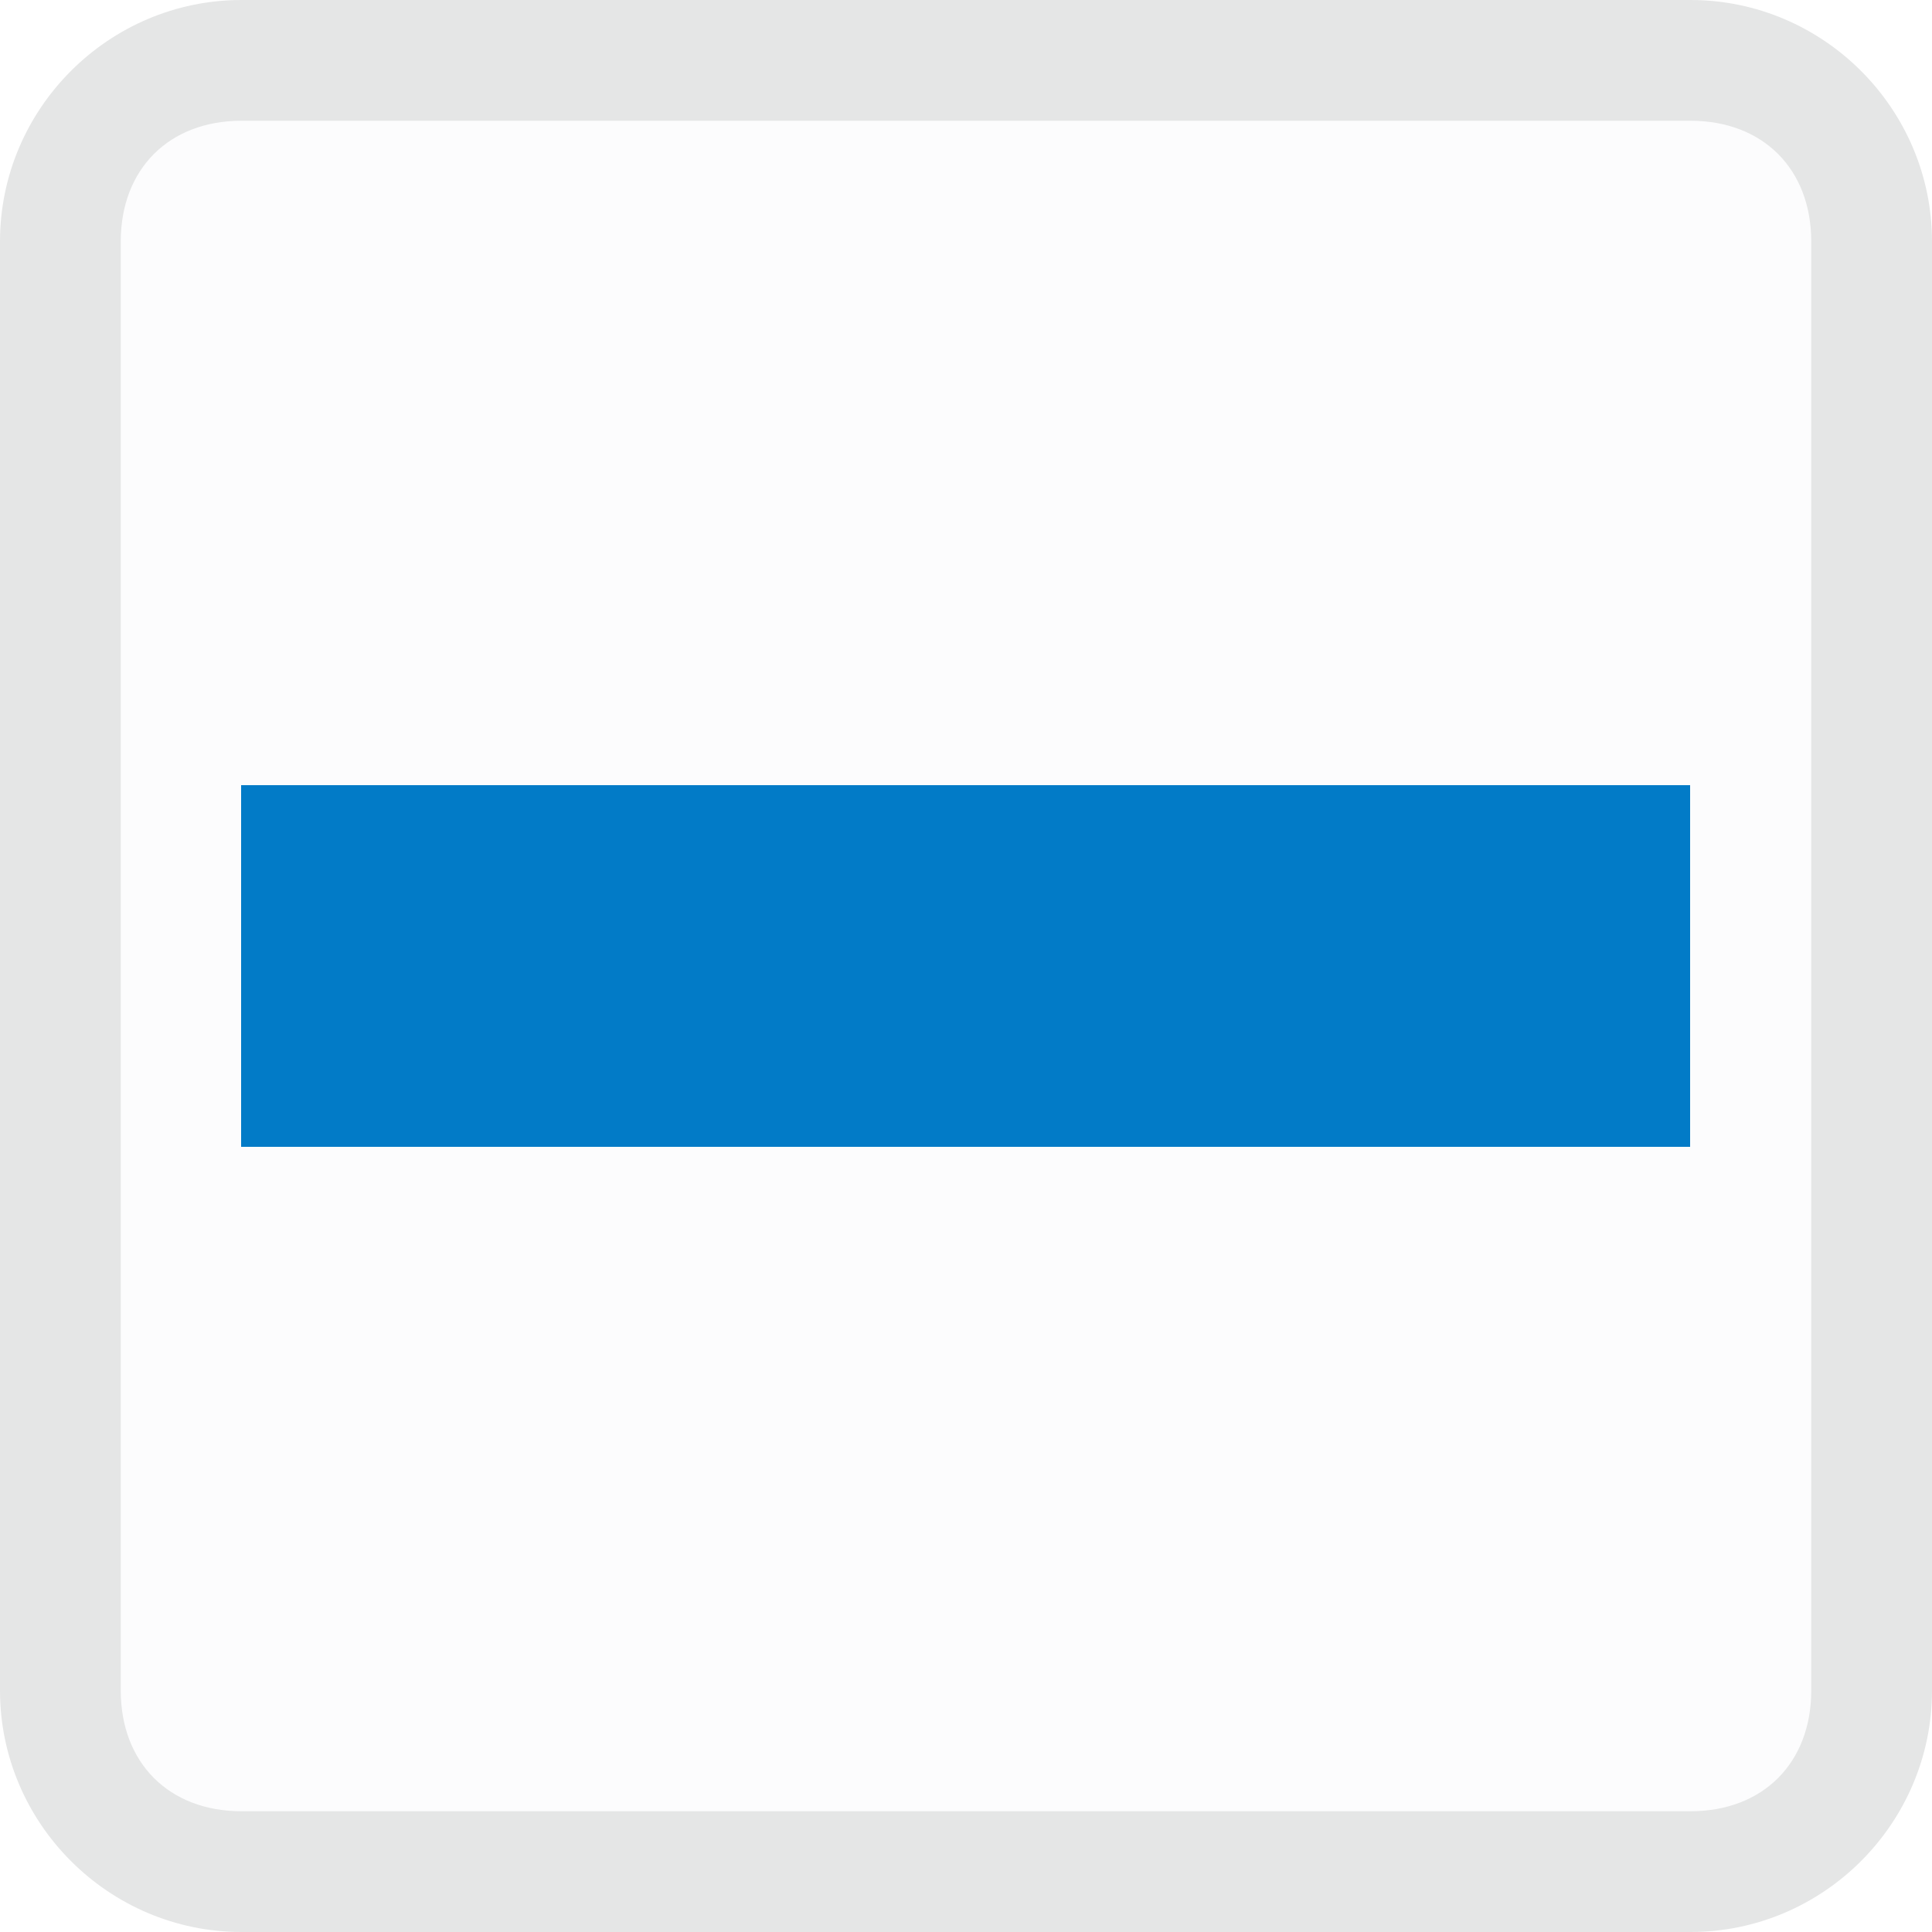
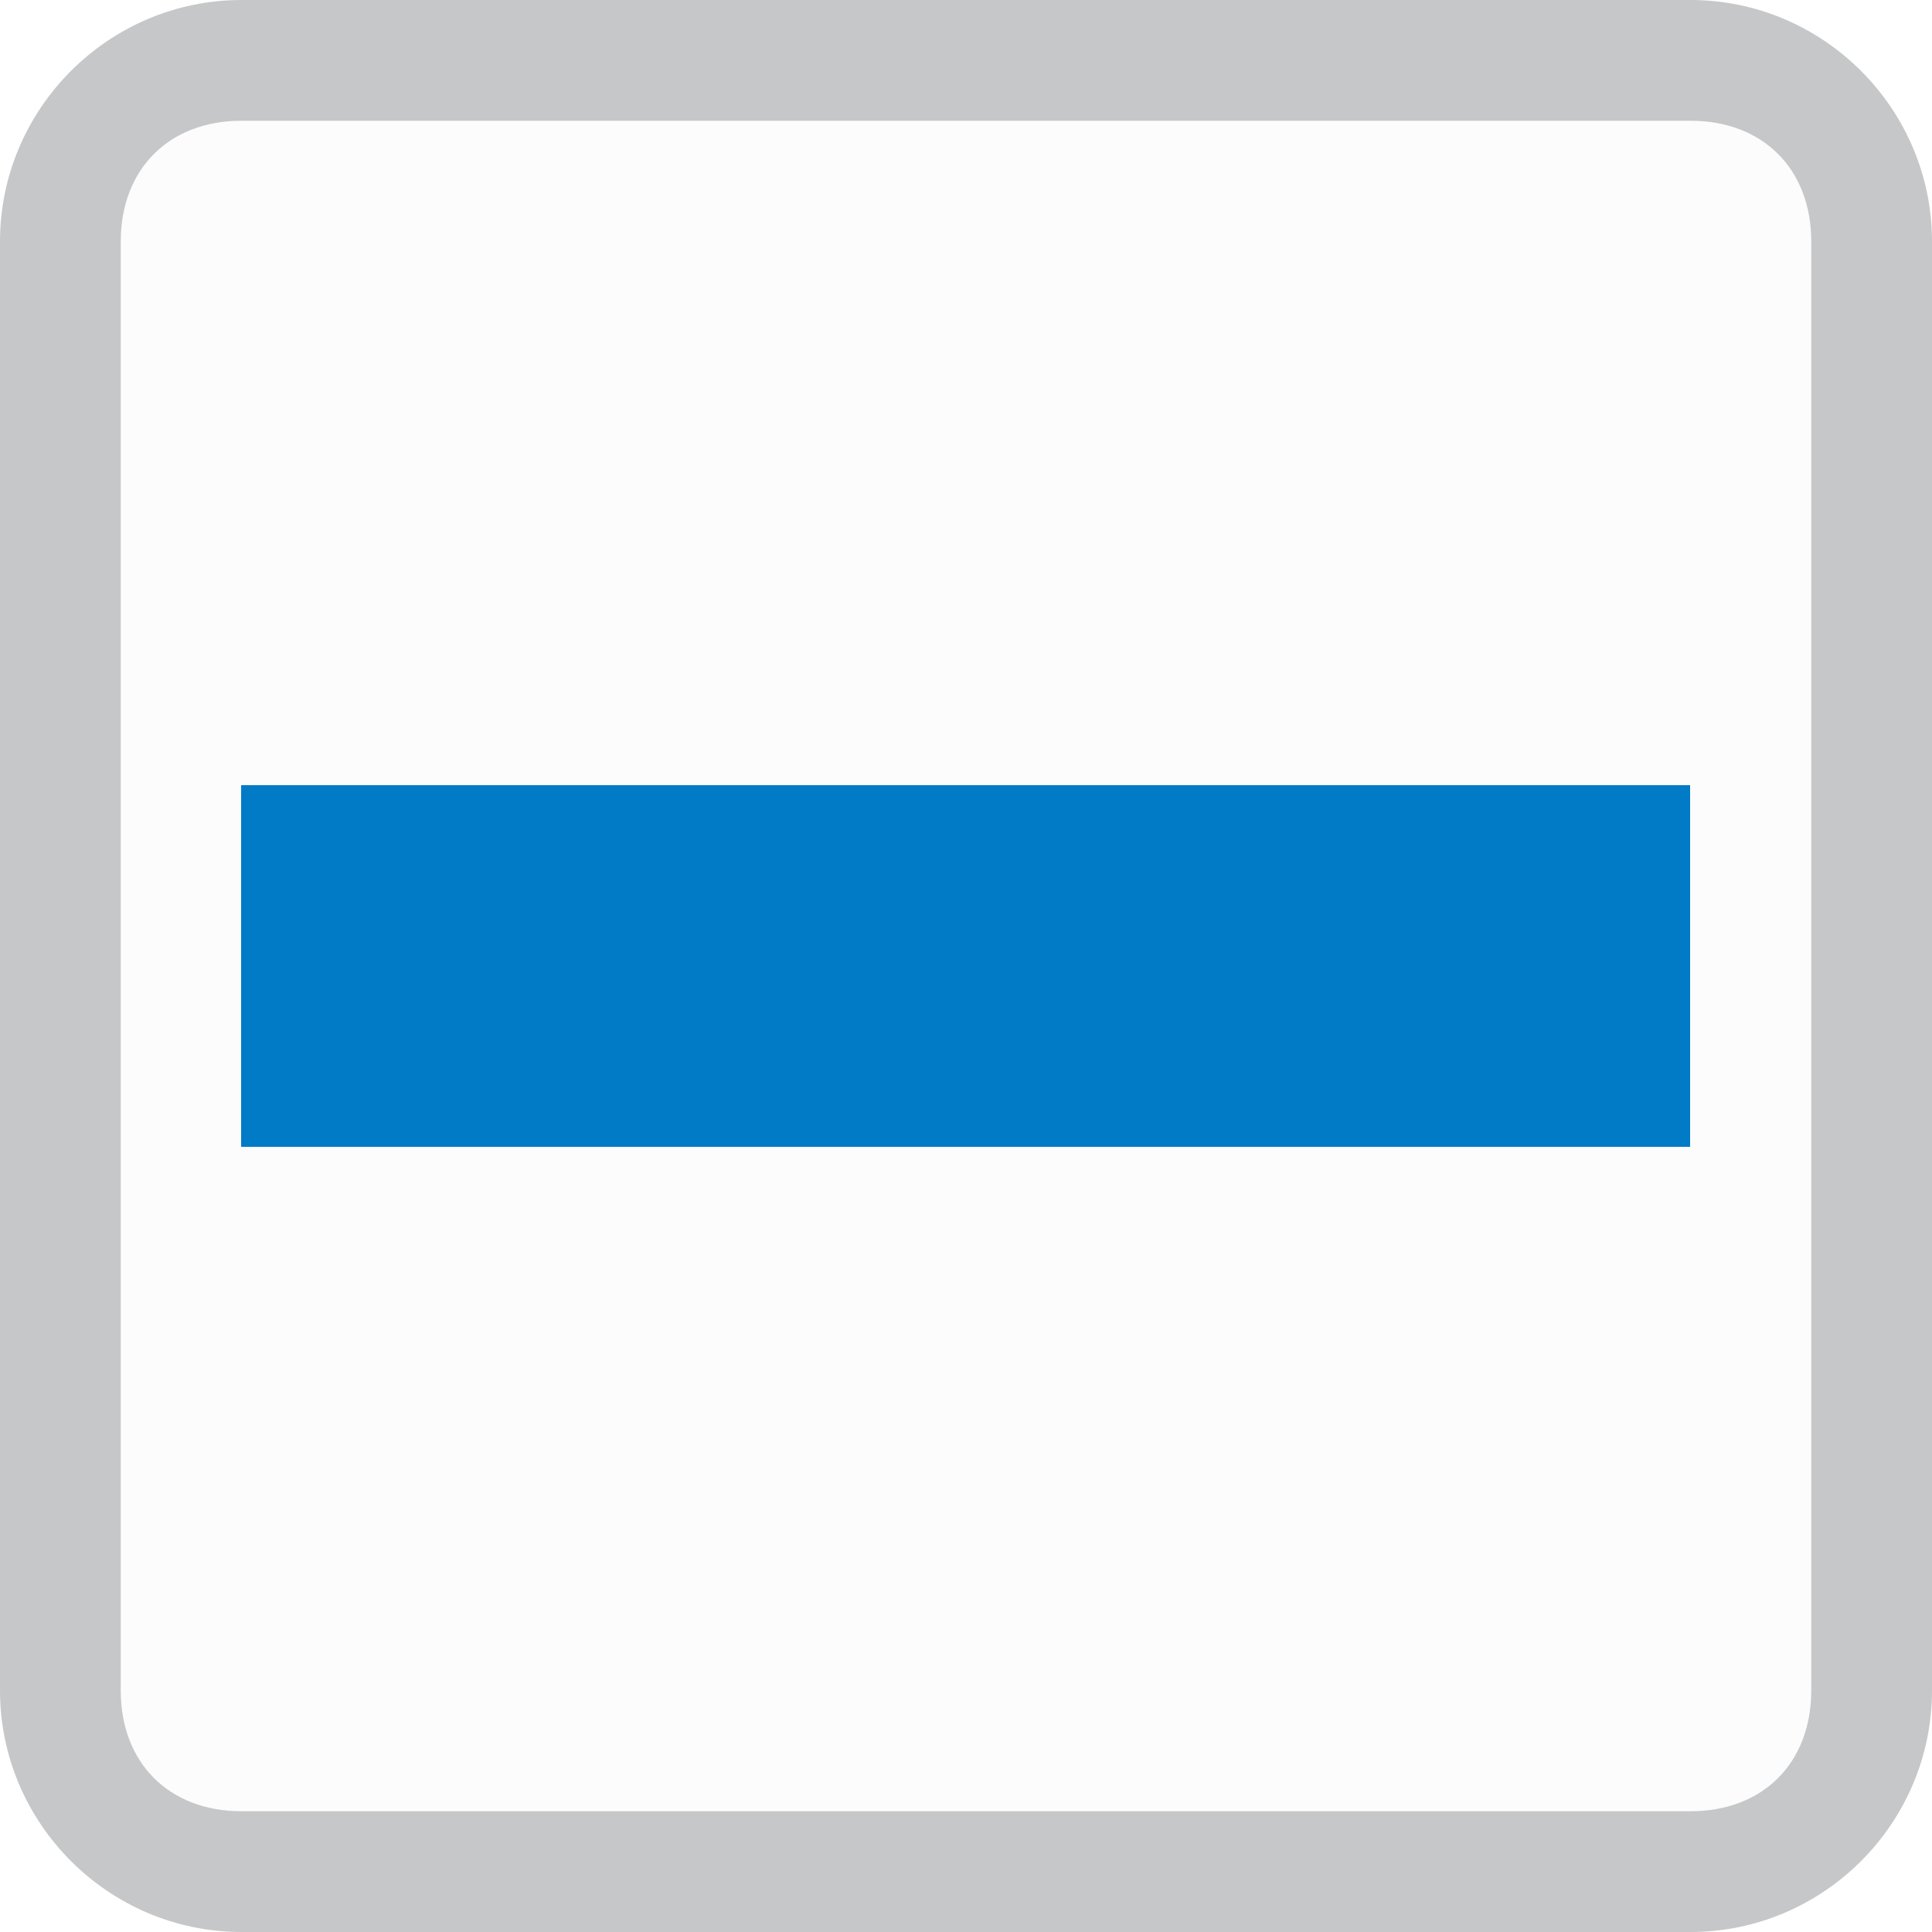
<svg xmlns="http://www.w3.org/2000/svg" viewBox="0 0 16 16">
  <g fill="none" fill-rule="evenodd">
    <path fill="#fcfcfd" fill-rule="nonzero" d="M2 15.5c-.8 0-1.5-.7-1.5-1.5V2C.5 1.2 1.2.5 2 .5h12c.8 0 1.5.7 1.5 1.5v12c0 .8-.7 1.5-1.5 1.5H2z" />
-     <path fill="#e5e6e6" fill-rule="nonzero" d="M14 1c.6 0 1 .4 1 1v12c0 .6-.4 1-1 1H2c-.6 0-1-.4-1-1V2c0-.6.4-1 1-1h12zm0-1H2C.9 0 0 .9 0 2v12c0 1.1.9 2 2 2h12c1.1 0 2-.9 2-2V2c0-1.1-.9-2-2-2z" />
+     <path fill="#C6C7C8" fill-rule="nonzero" d="M14 1c.6 0 1 .4 1 1v12c0 .6-.4 1-1 1H2c-.6 0-1-.4-1-1V2c0-.6.4-1 1-1h12zm0-1H2C.9 0 0 .9 0 2v12c0 1.1.9 2 2 2h12c1.1 0 2-.9 2-2V2c0-1.1-.9-2-2-2z" />
    <path fill="#027BC7" d="M2 6.5h12v3H2z" shape-rendering="crispEdges" />
  </g>
</svg>
